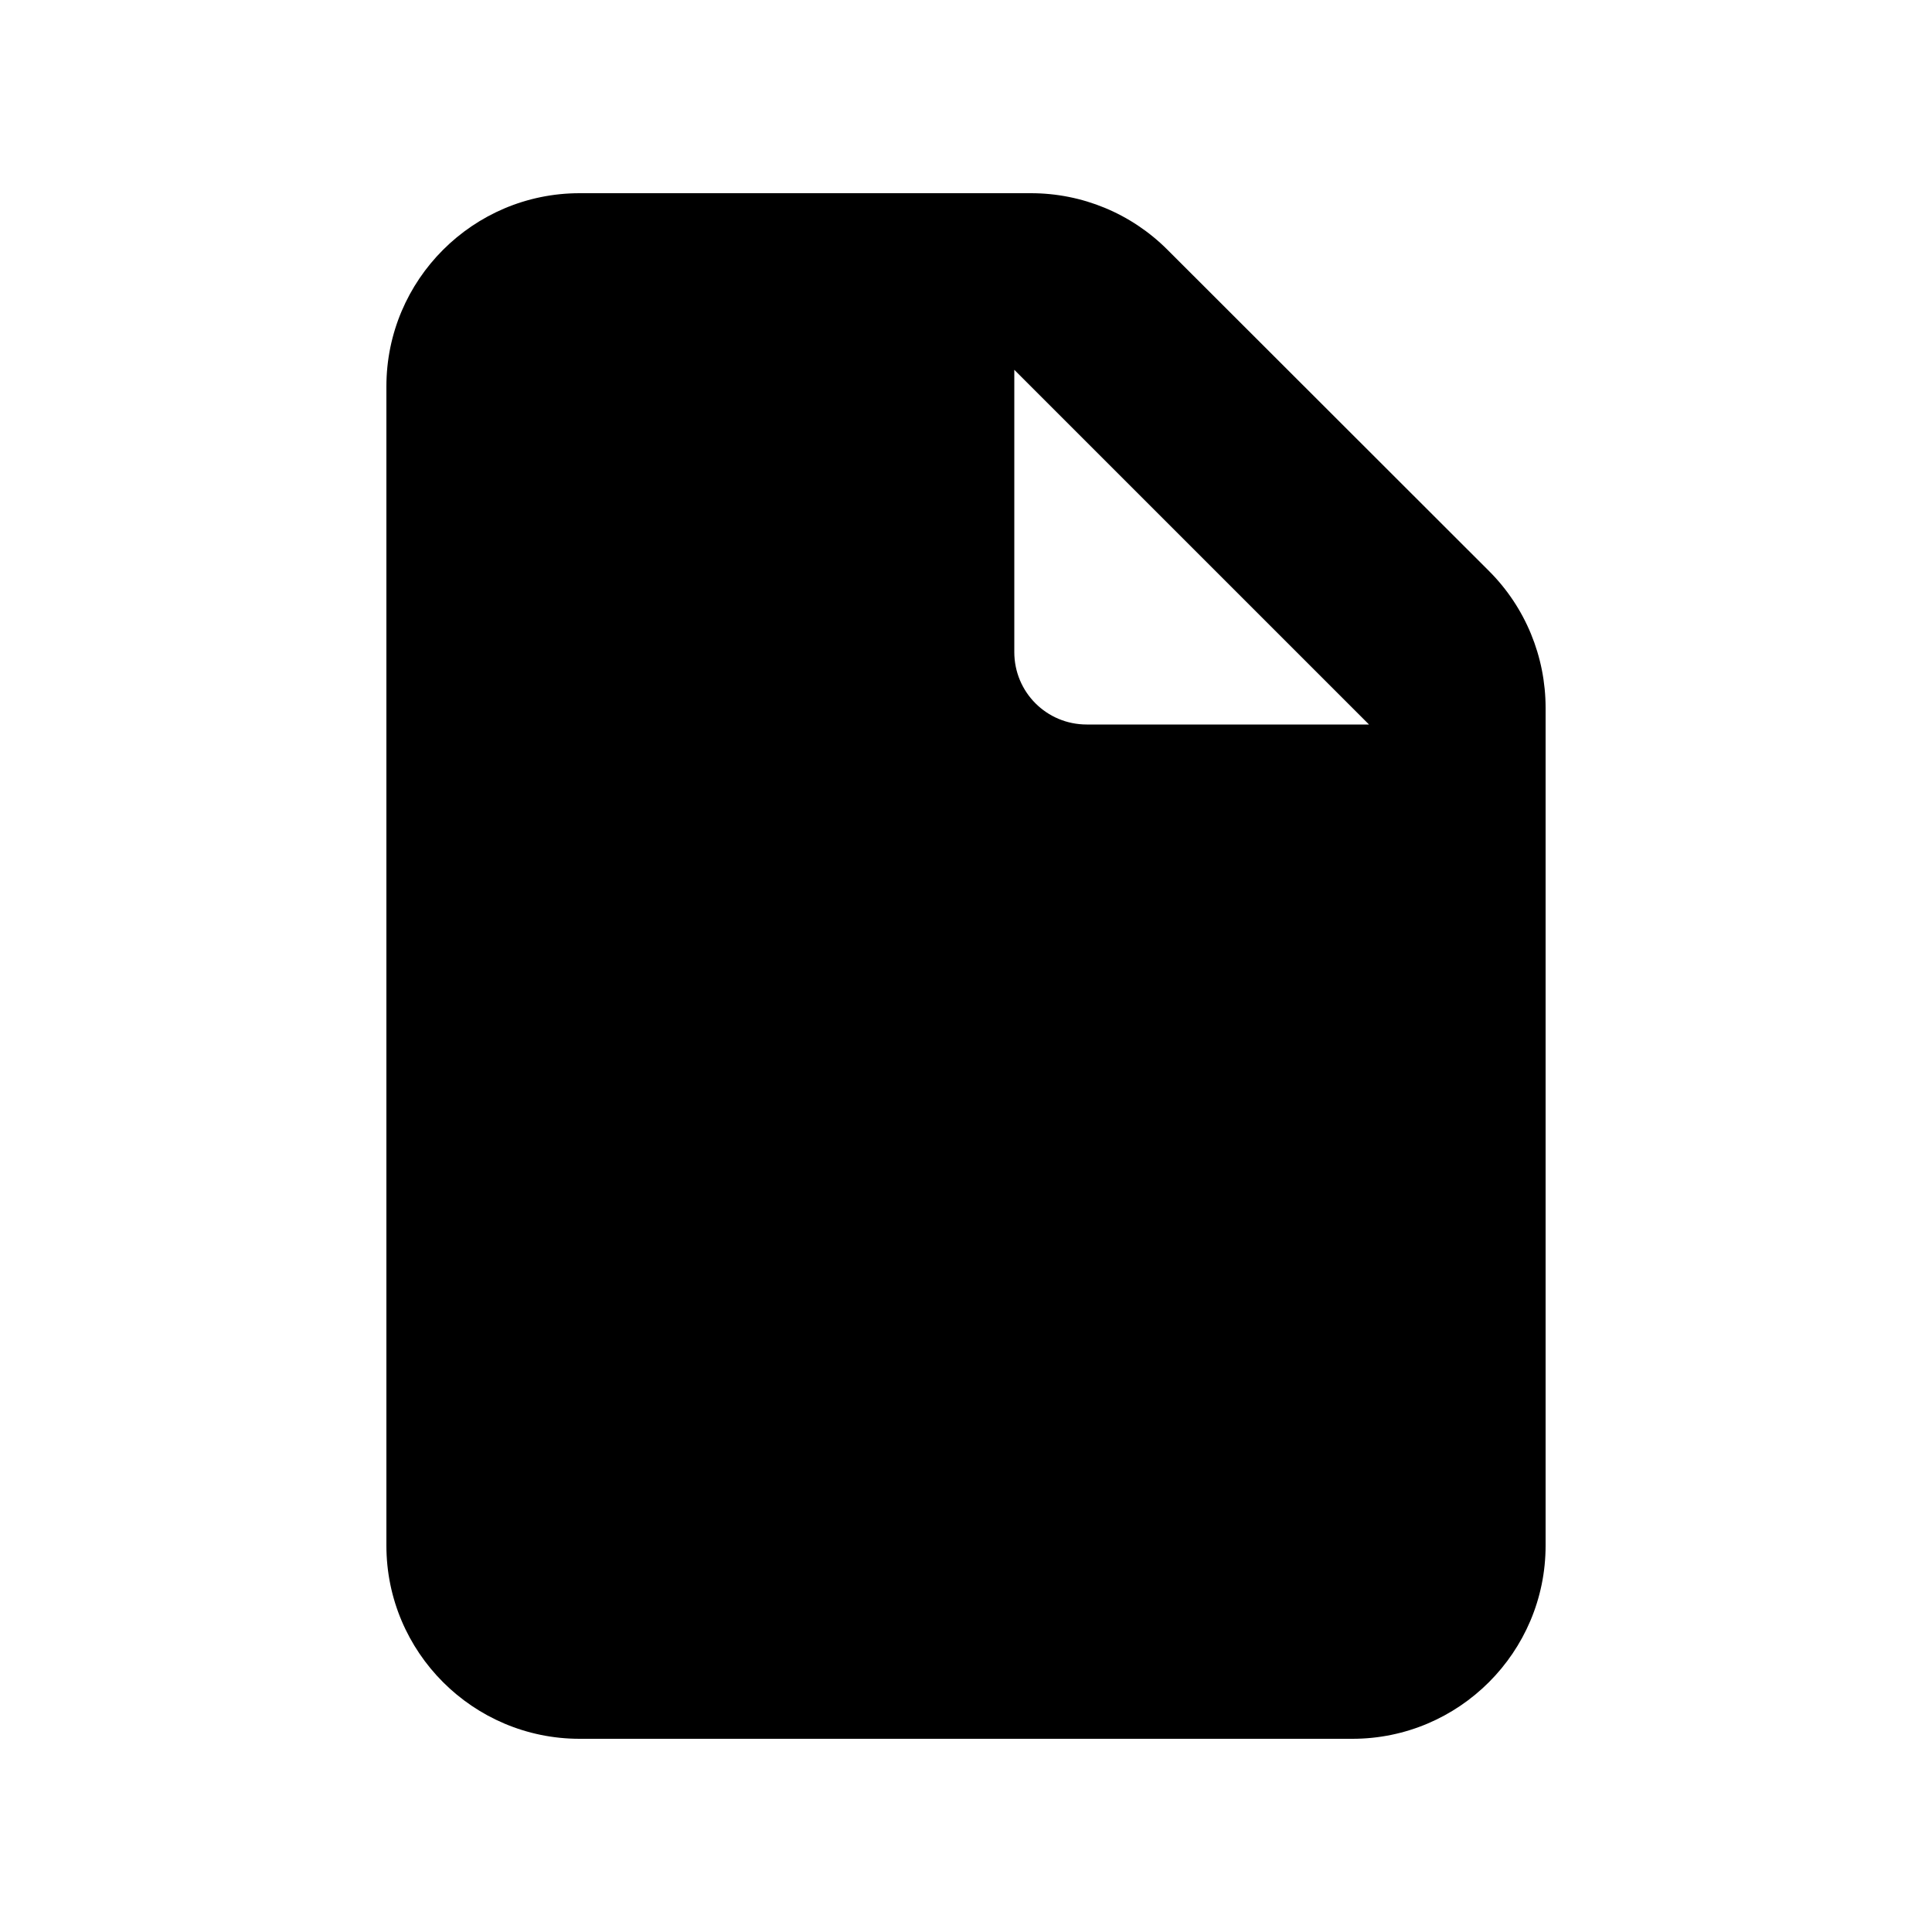
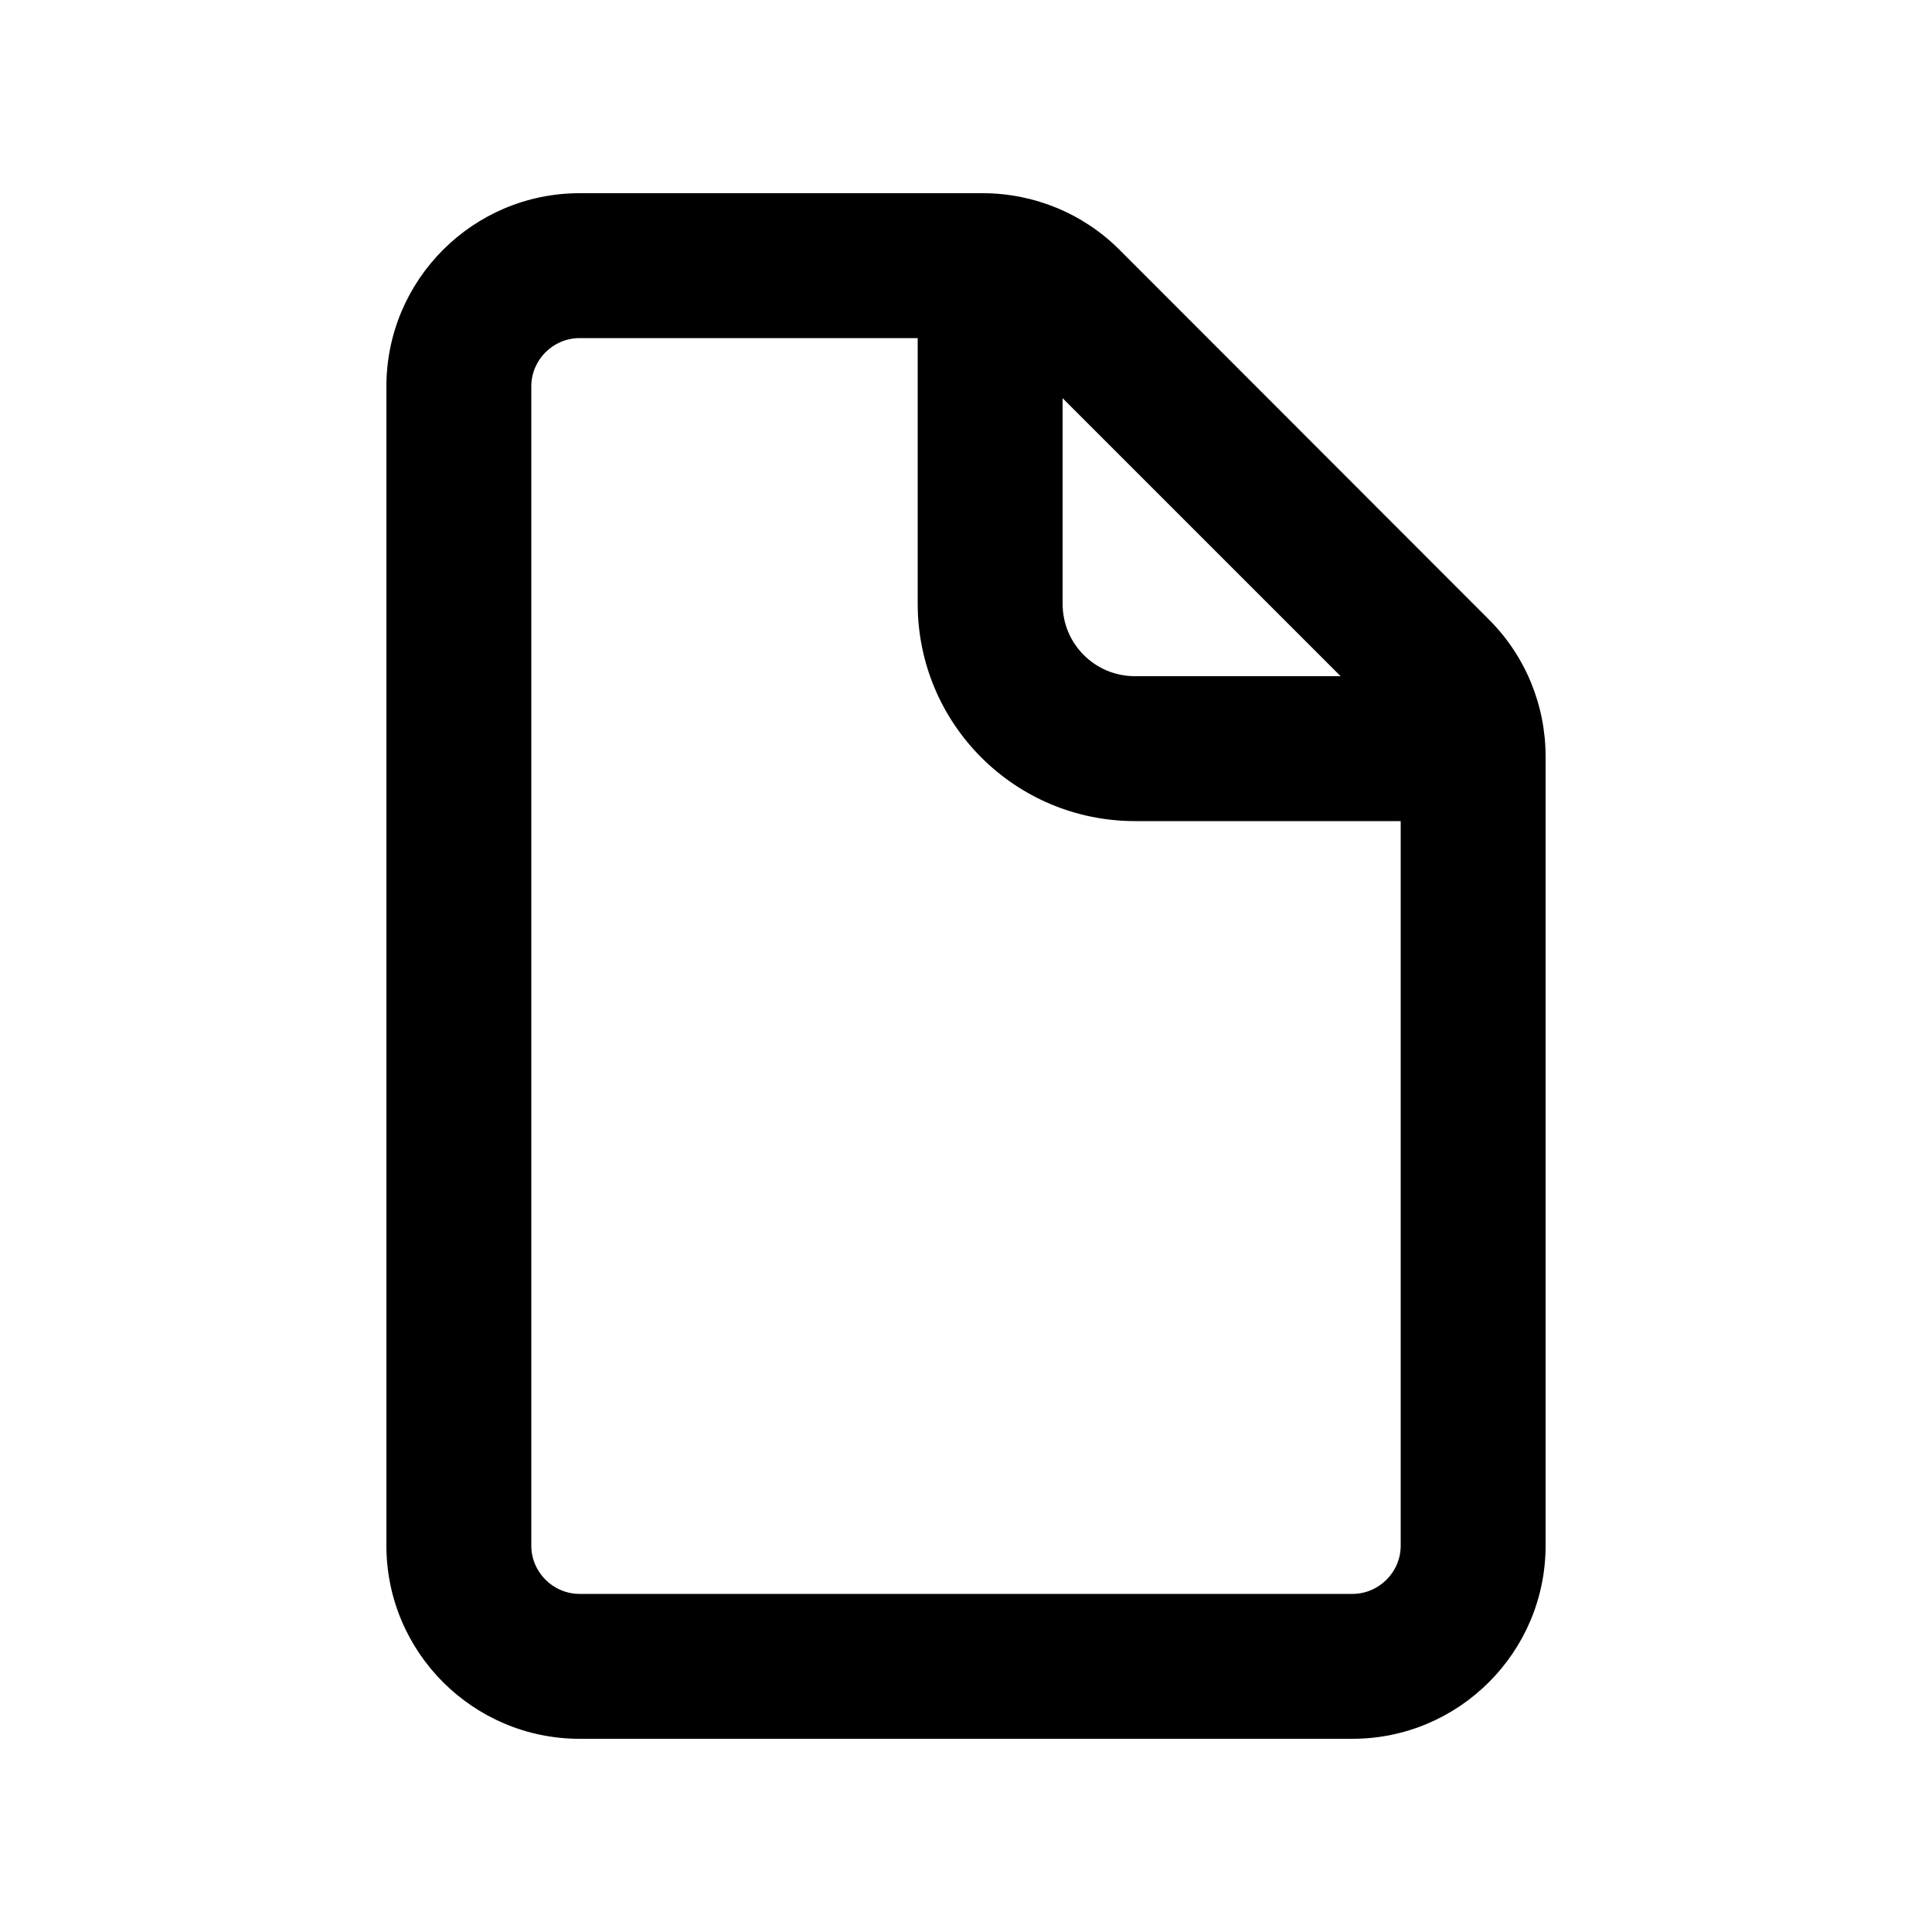
<svg xmlns="http://www.w3.org/2000/svg" viewBox="0 0 640 640">
-   <path d="M192 64C156.7 64 128 92.7 128 128L128 512C128 547.3 156.7 576 192 576L448 576C483.3 576 512 547.3 512 512L512 234.5C512 217.5 505.3 201.2 493.3 189.2L386.7 82.7C374.7 70.7 358.5 64 341.5 64L192 64zM453.5 240L360 240C346.7 240 336 229.3 336 216L336 122.5L453.5 240z" />
+   <path d="M304 112L192 112C183.2 112 176 119.2 176 128L176 512C176 520.8 183.2 528 192 528L448 528C456.8 528 464 520.8 464 512L464 272L376 272C336.2 272 304 239.8 304 200L304 112zM444.1 224L352 131.9L352 200C352 213.3 362.7 224 376 224L444.1 224zM128 128C128 92.7 156.7 64 192 64L325.5 64C342.5 64 358.8 70.7 370.8 82.7L493.3 205.3C505.3 217.3 512 233.6 512 250.6L512 512C512 547.3 483.3 576 448 576L192 576C156.7 576 128 547.3 128 512L128 128z" />
</svg>
